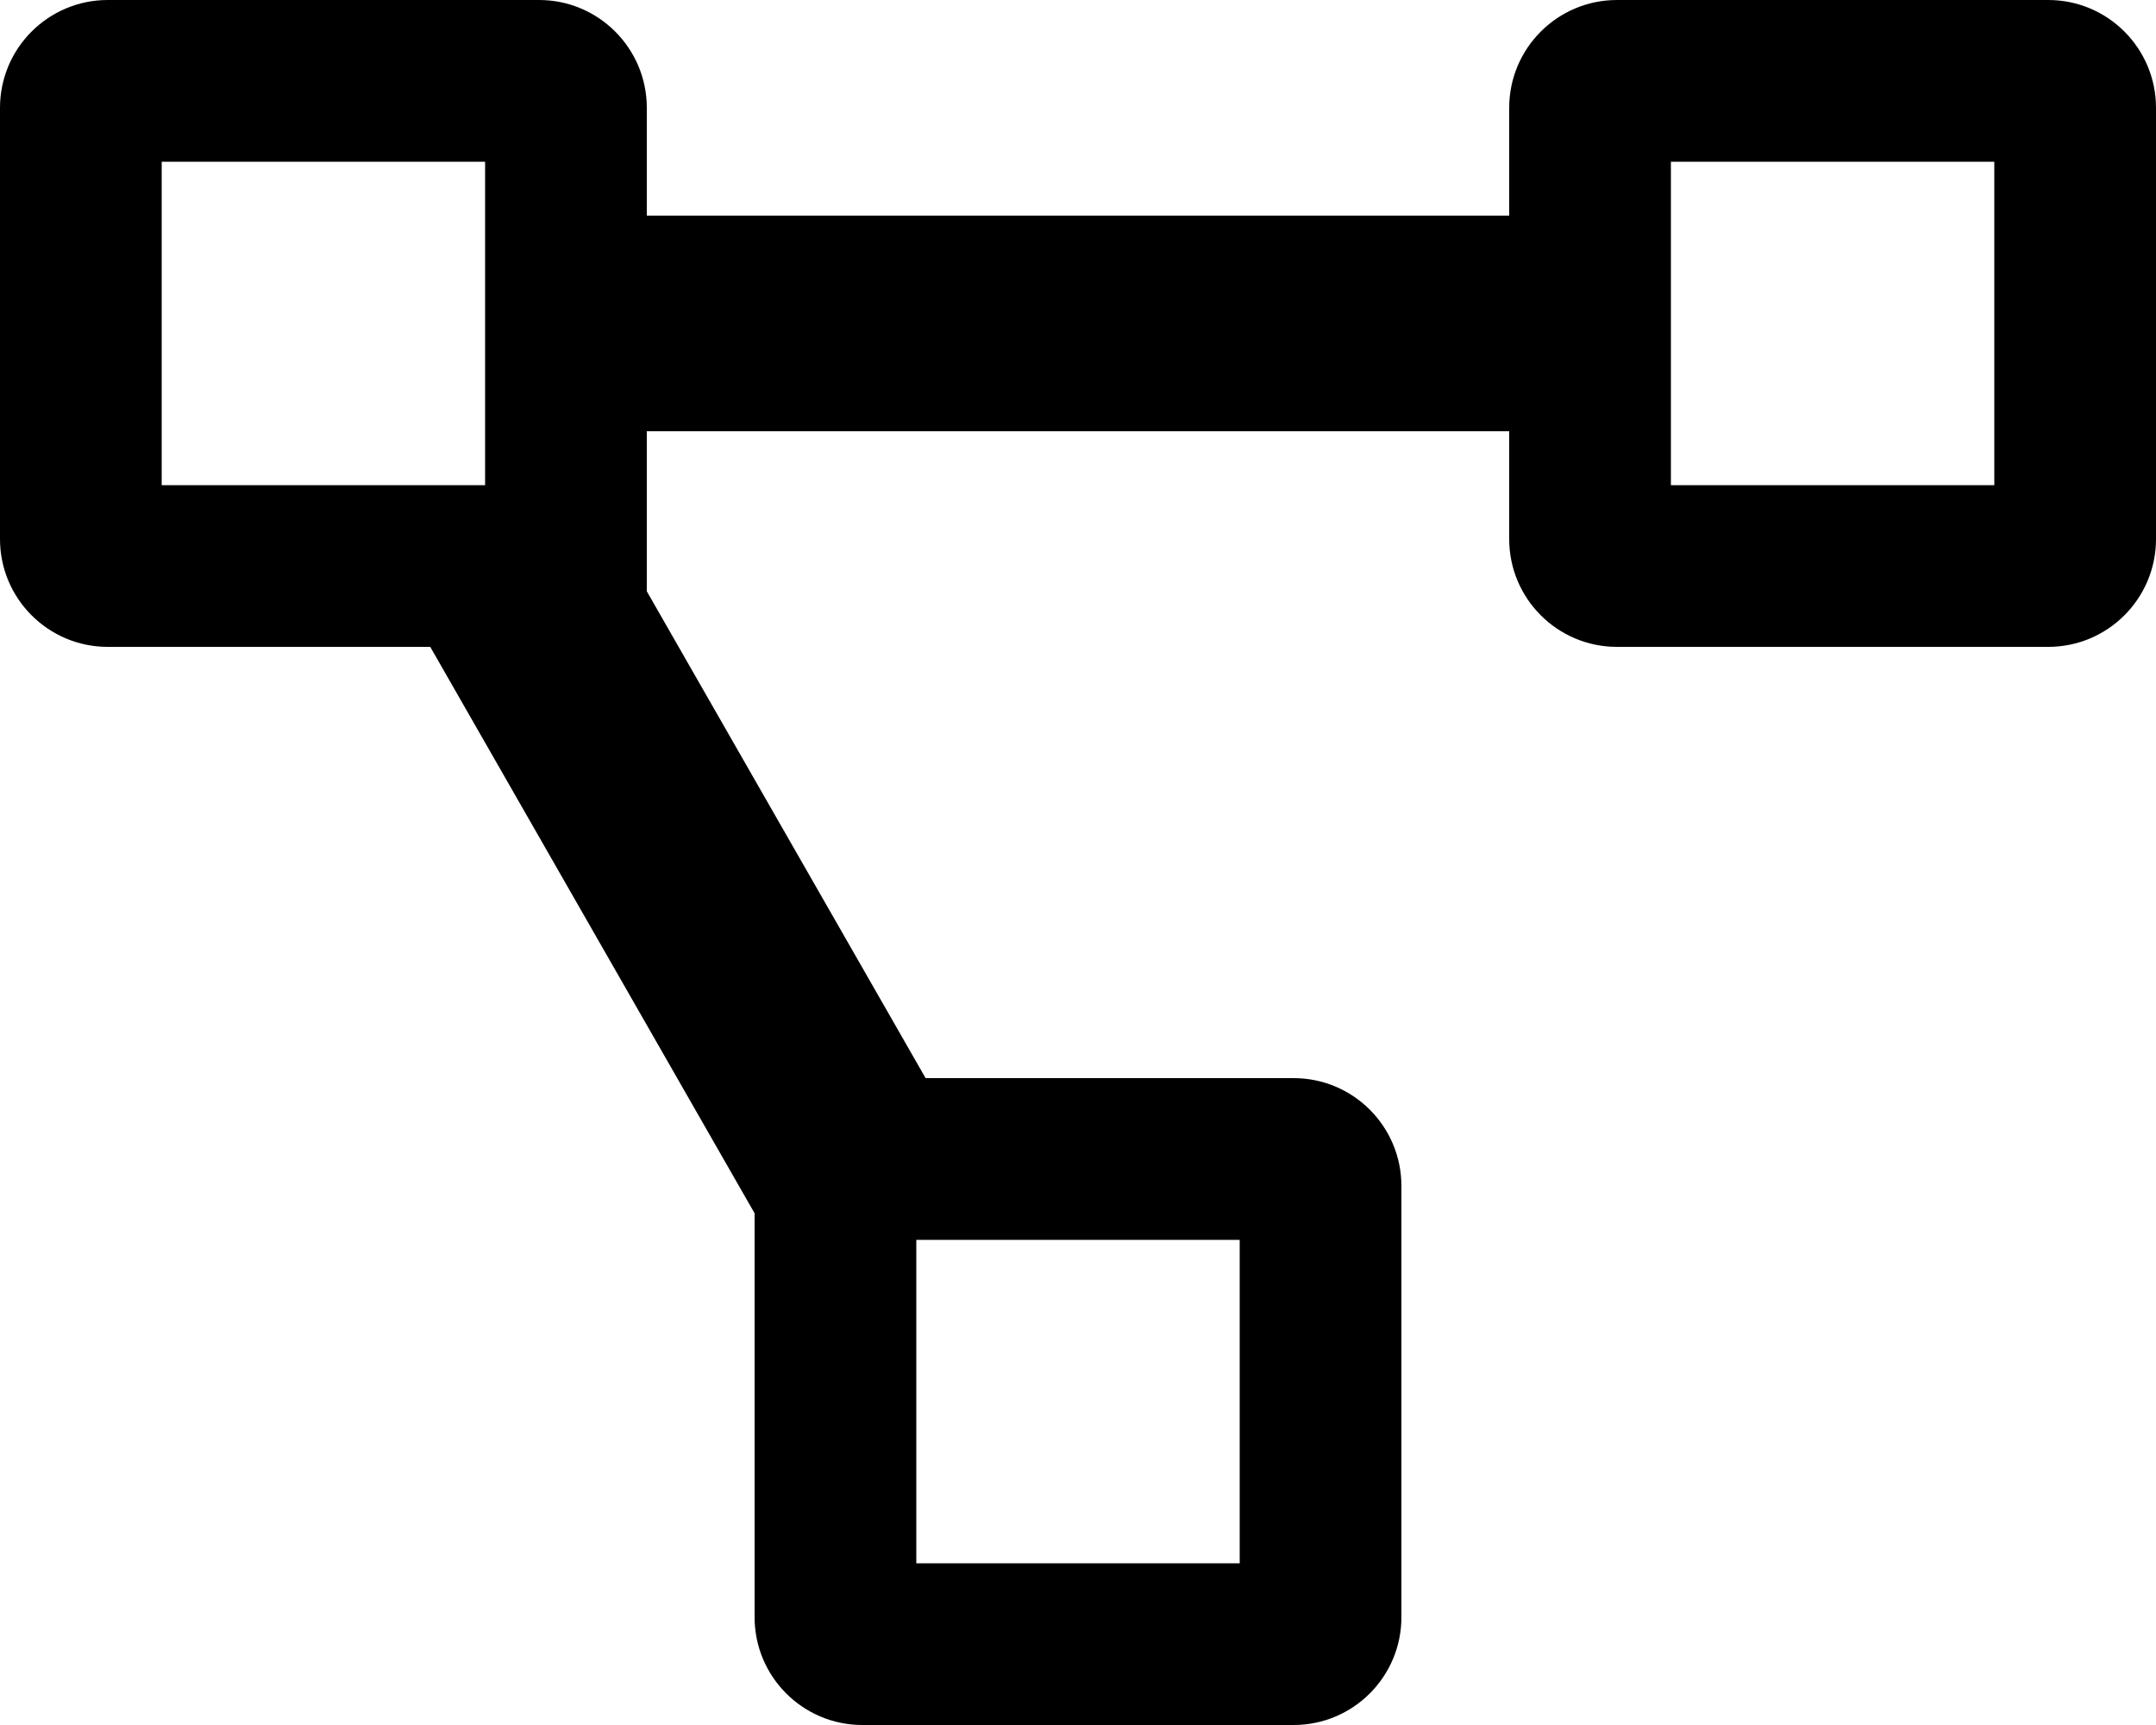
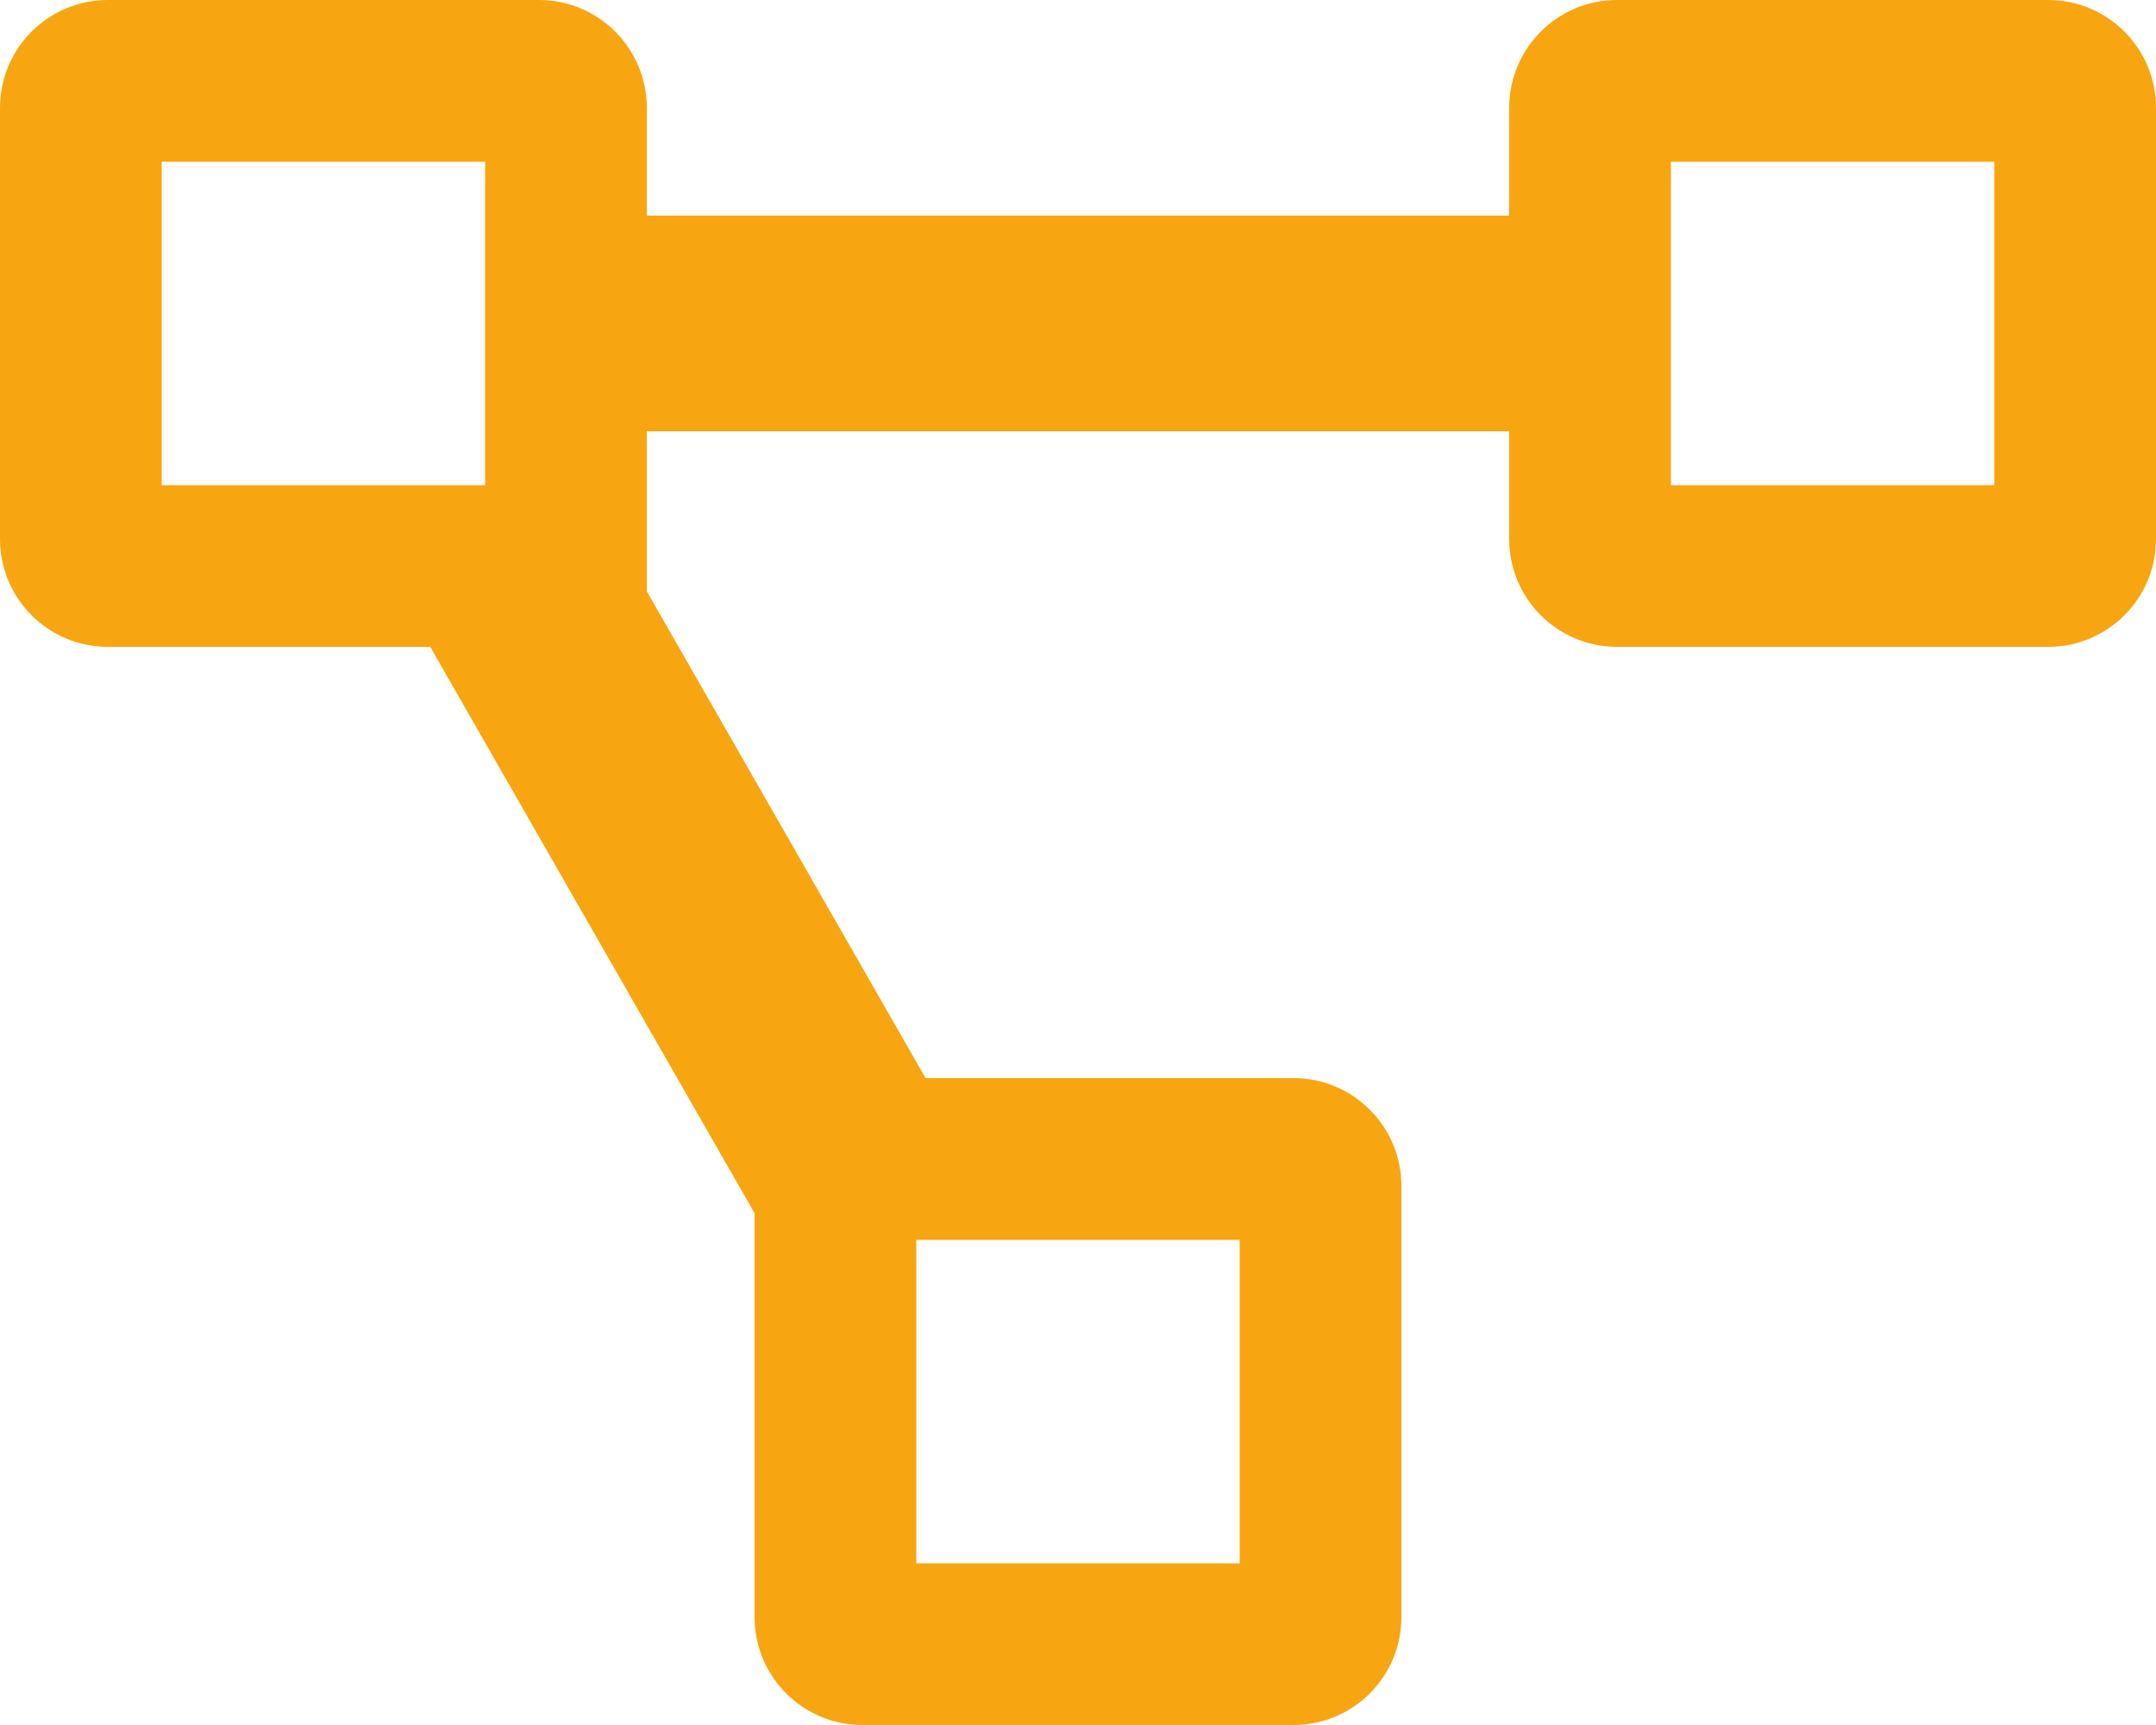
- <svg xmlns="http://www.w3.org/2000/svg" viewBox="0 0 640 512">
+ <svg xmlns="http://www.w3.org/2000/svg" fill="#f7a611" viewBox="0 0 640 512">
  <path d="M608 0H480c-17.67 0-32 14.33-32 32v32H192V32c0-17.67-14.33-32-32-32H32C14.33 0 0 14.33 0 32v128c0 17.67 14.33 32 32 32h95.72L224 360.12V480c0 17.67 14.33 32 32 32h128c17.67 0 32-14.33 32-32V352c0-17.67-14.33-32-32-32H274.76L192 175.5V128h256v32c0 17.67 14.33 32 32 32h128c17.67 0 32-14.33 32-32V32c0-17.67-14.33-32-32-32zM144 144H48V48h96v96zm128 224h96v96h-96v-96zm320-224h-96V48h96v96z" />
</svg>
